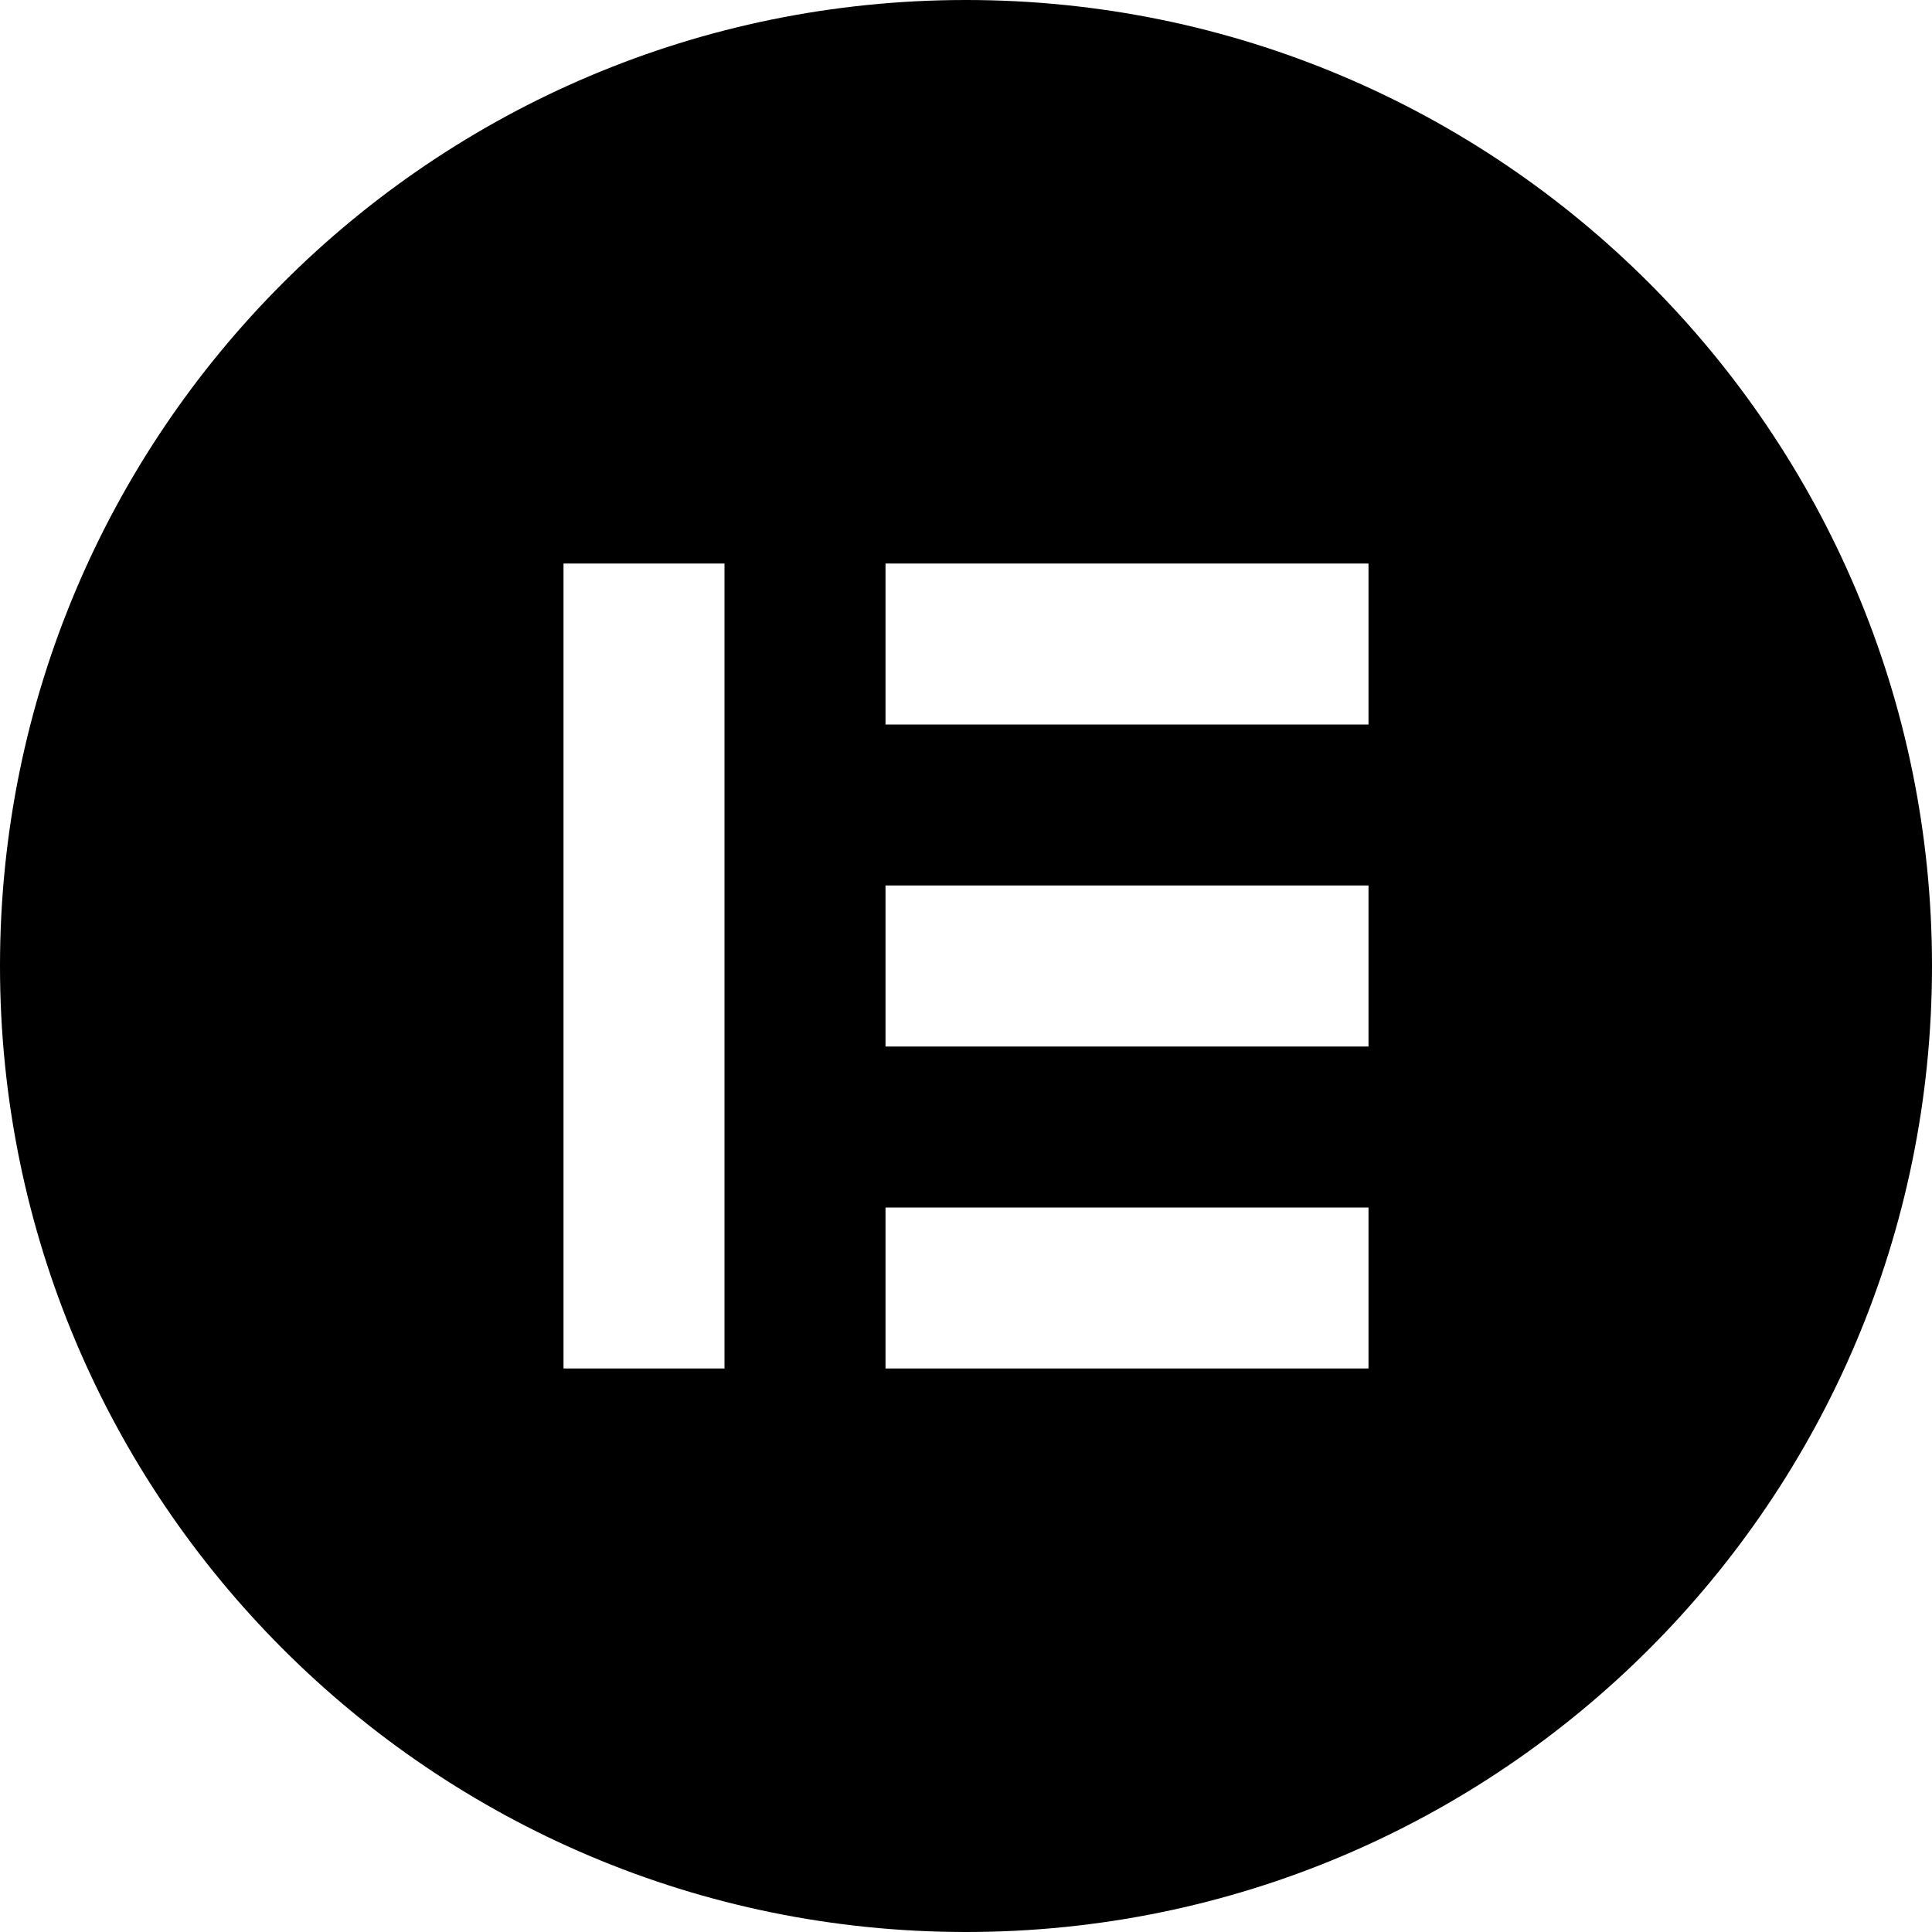
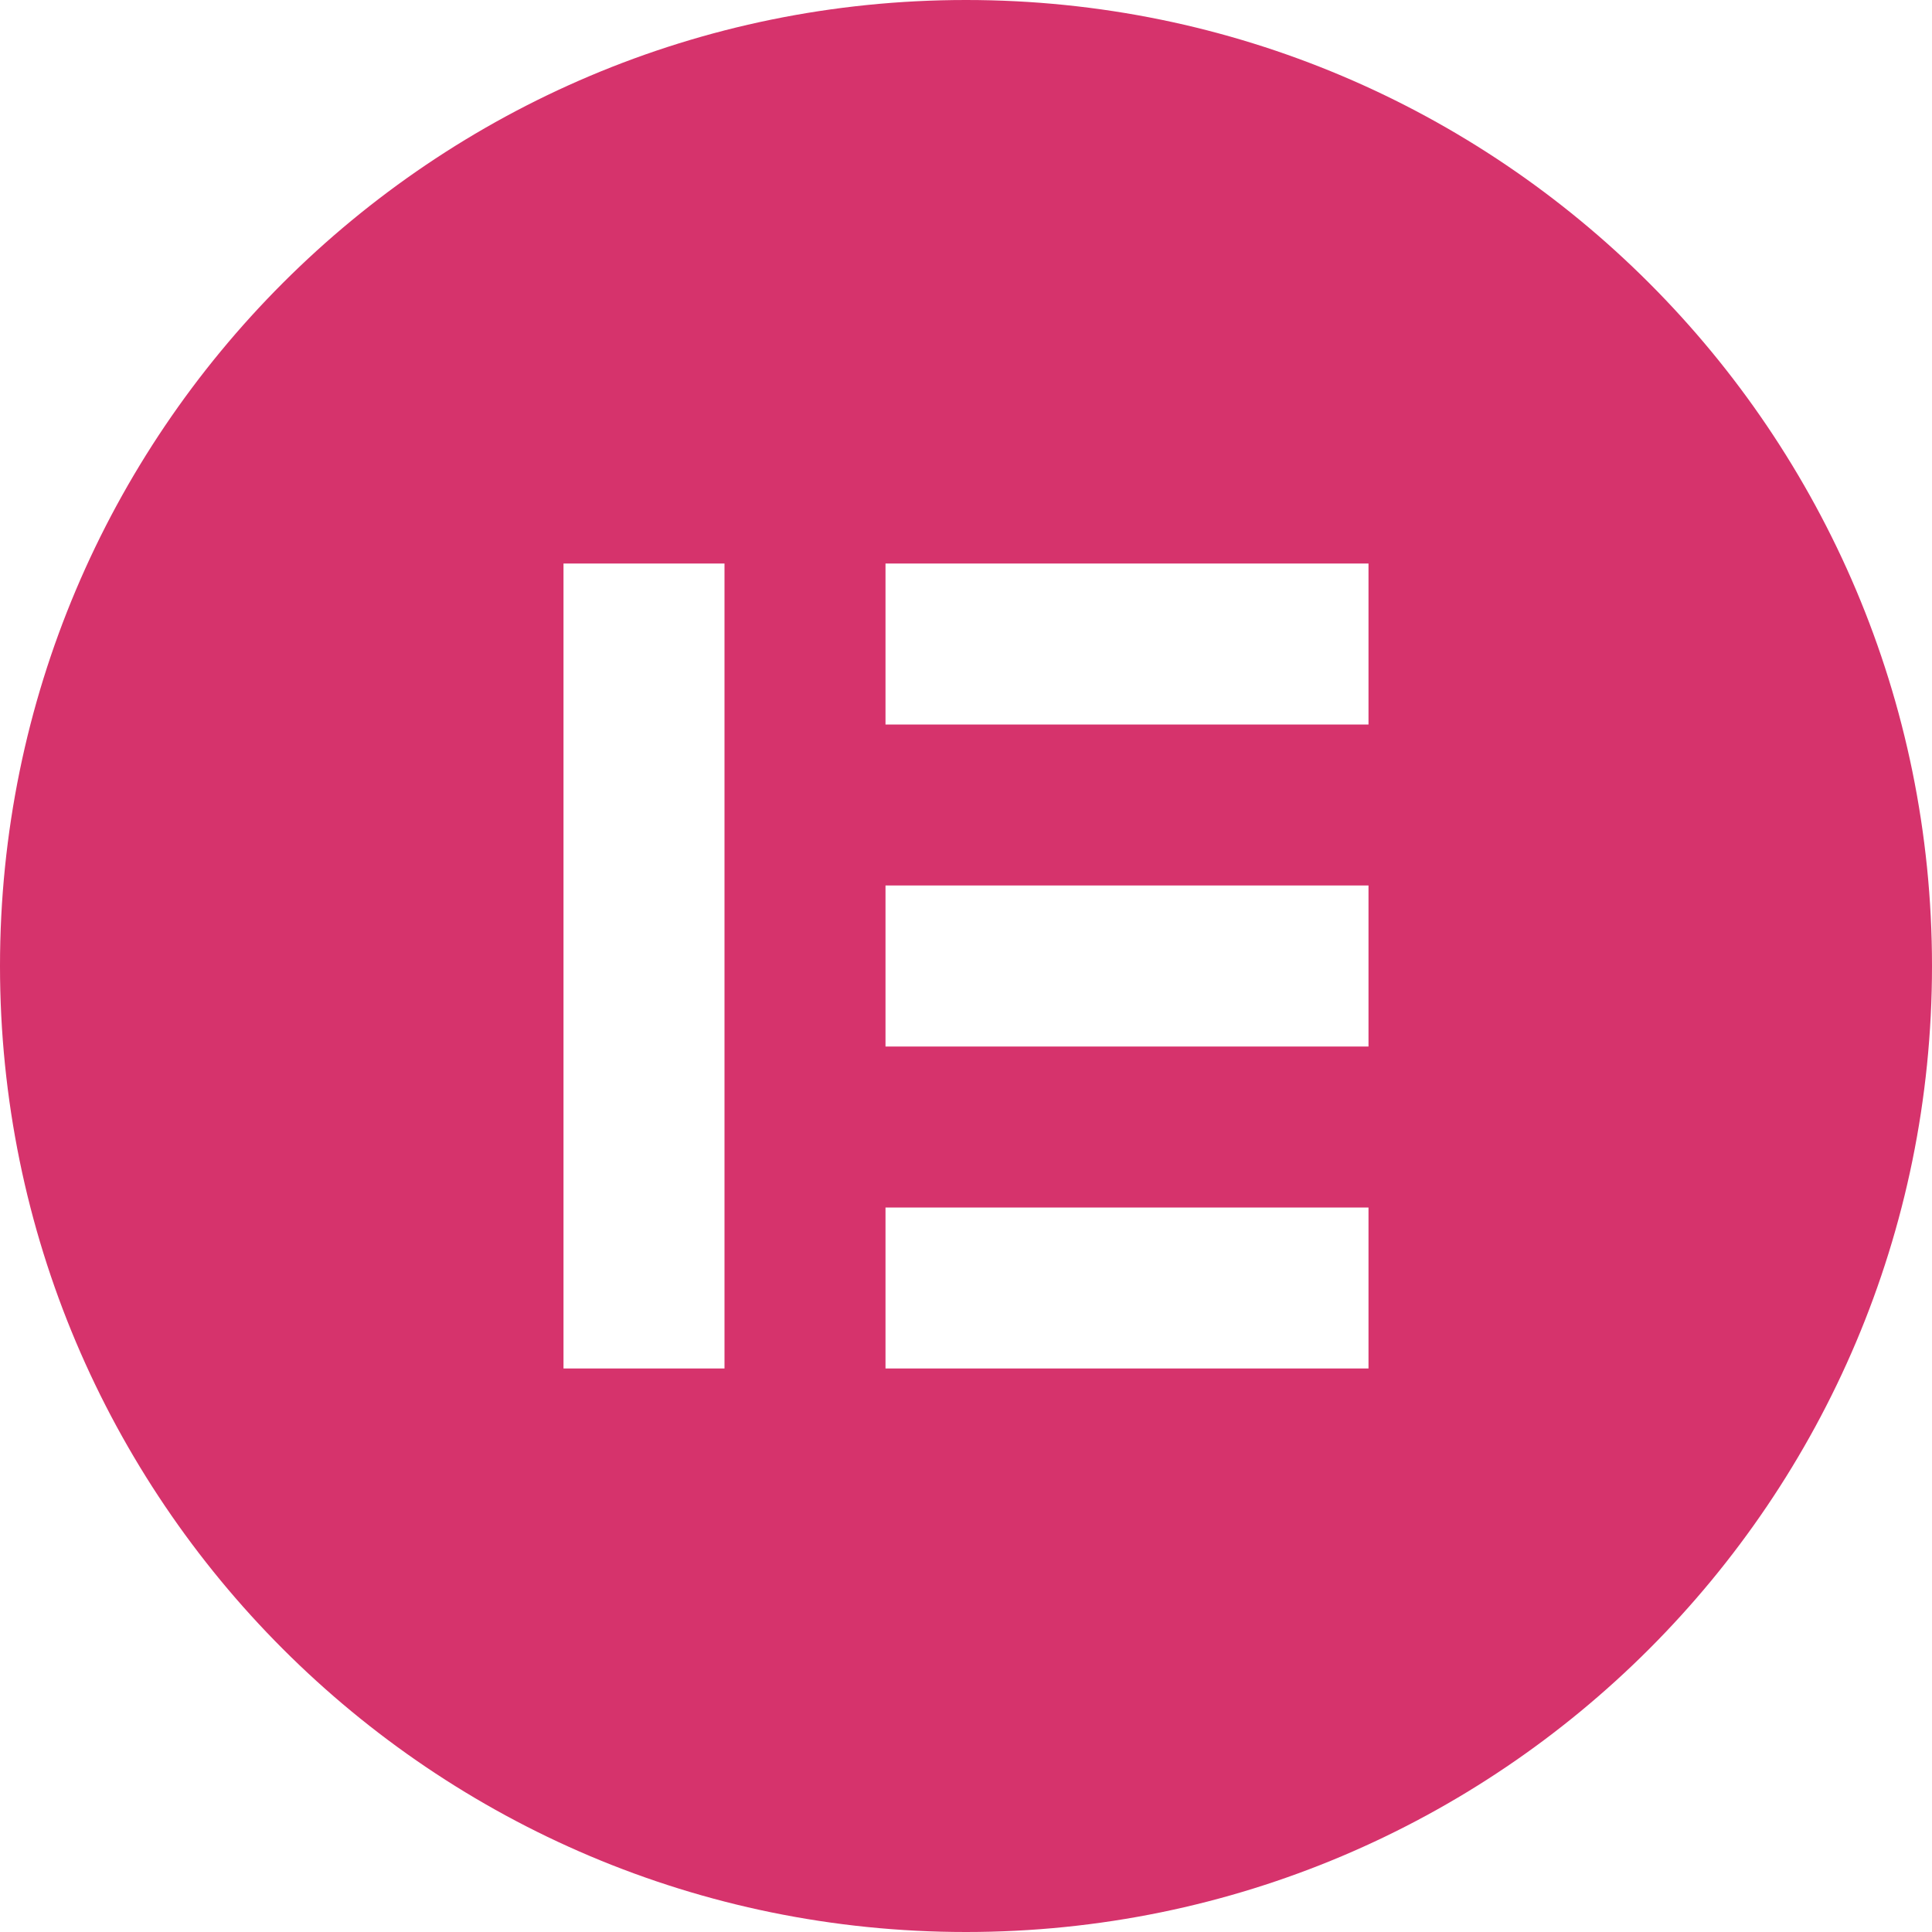
- <svg xmlns="http://www.w3.org/2000/svg" role="img" viewBox="0 0 24 24">
+ <svg xmlns="http://www.w3.org/2000/svg" role="img" viewBox="0 0 24 24" fill="#D6336C">
  <path d="M12 0C5.372 0 0 5.372 0 12c0 6.626 5.372 12 12 12s12-5.372 12-12c0-6.626-5.372-12-12-12ZM9 17H7V7H9Zm8 0H11V15h6Zm0-4H11V11h6Zm0-4H11V7h6Z" />
</svg>
